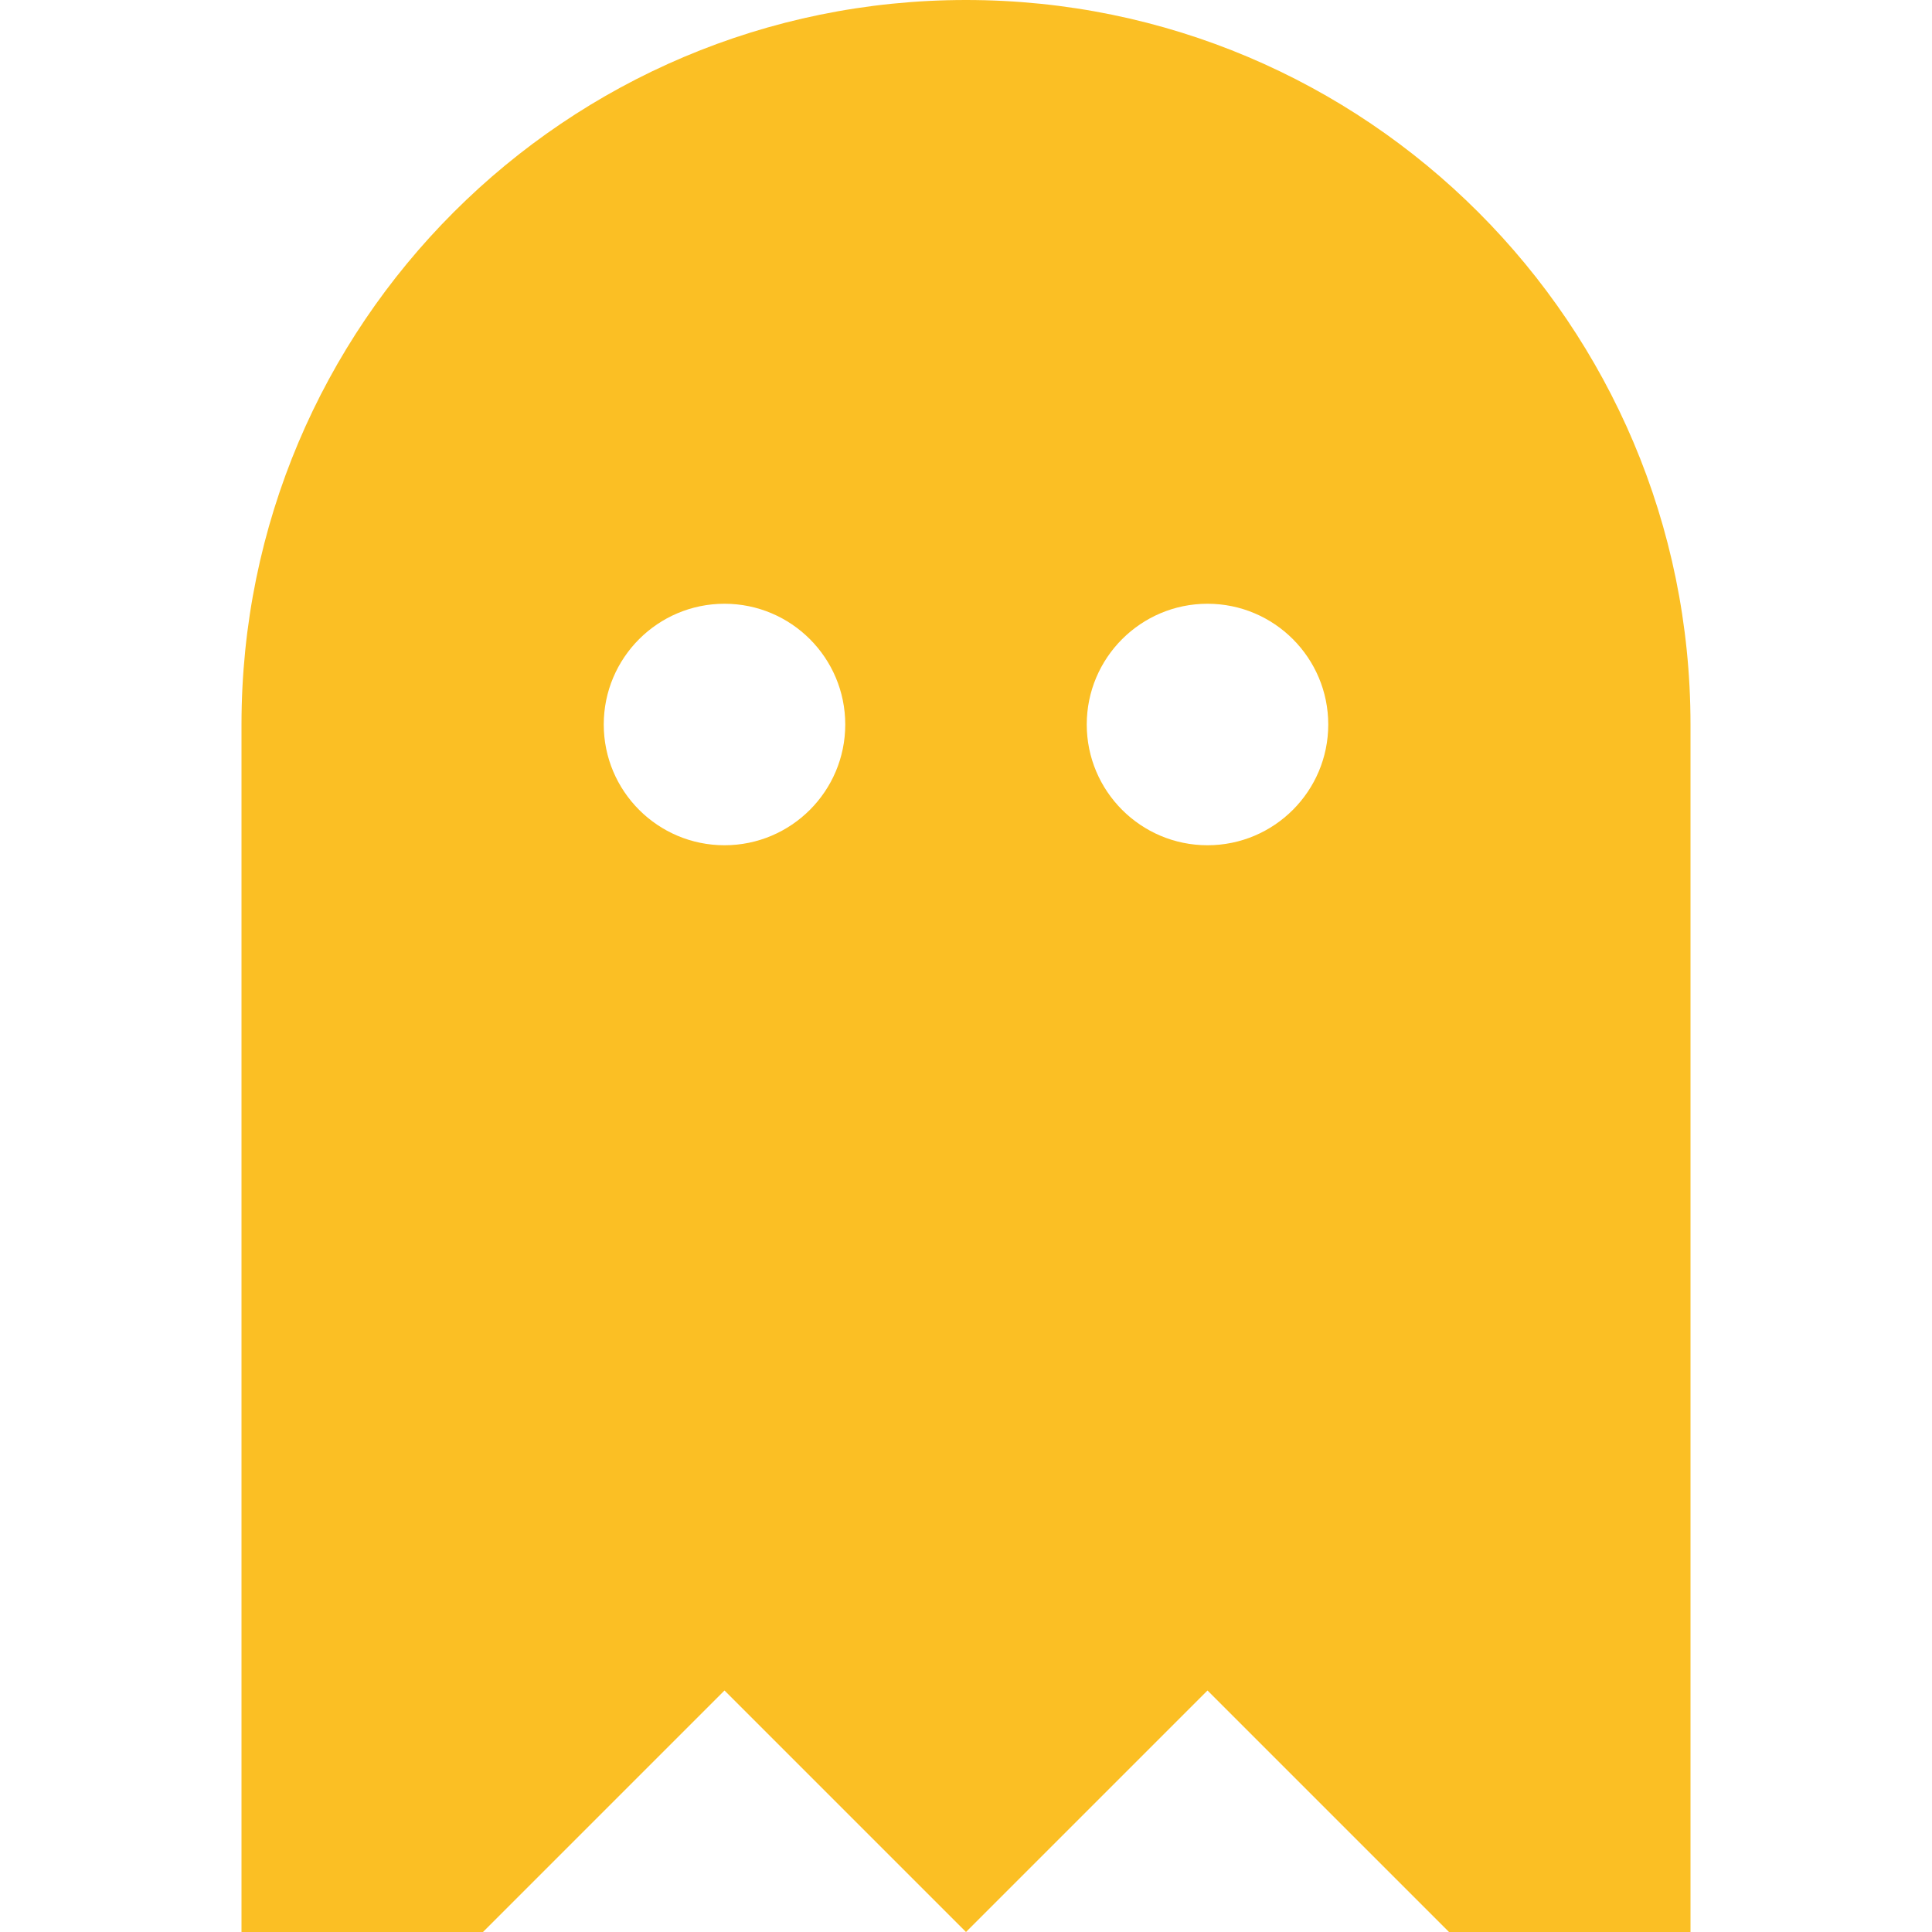
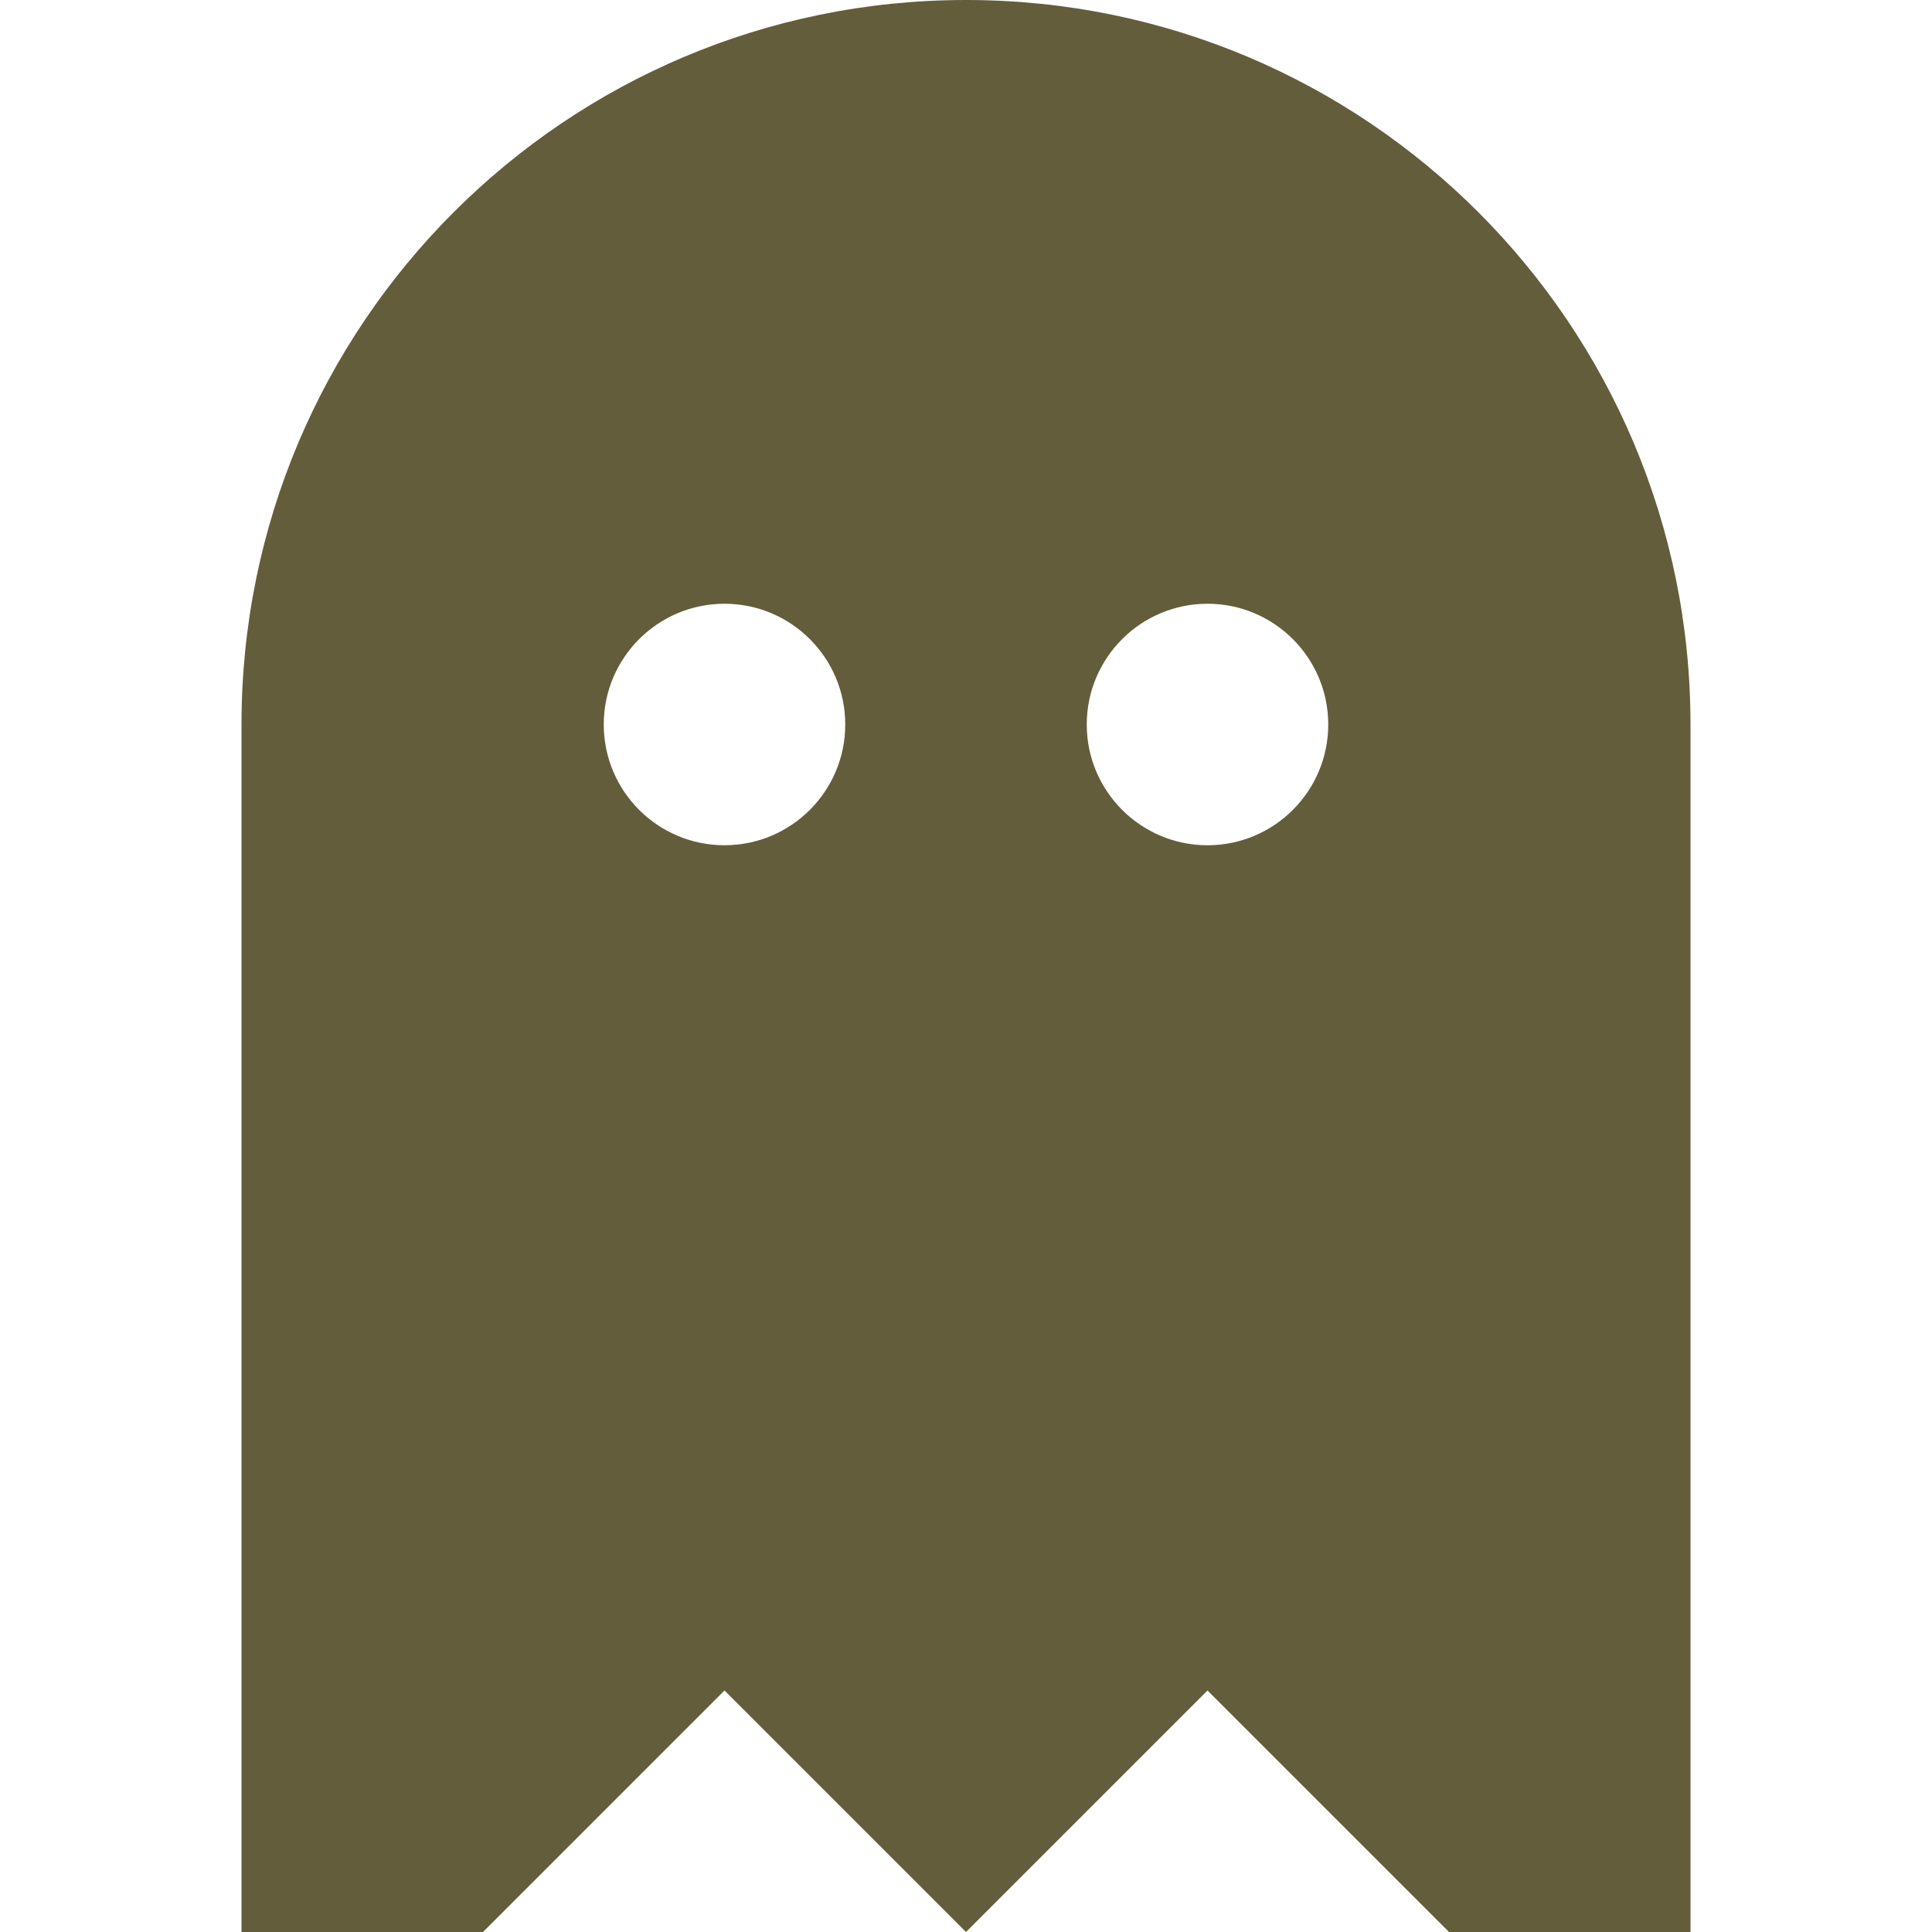
<svg xmlns="http://www.w3.org/2000/svg" width="800px" height="800px" viewBox="0 0 16 16" fill="none">
-   <path fill-rule="evenodd" clip-rule="evenodd" d="M2 6C2 2.686 4.686 0 8 0C11.314 0 14 2.686 14 6V16H12L10 14L8 16L6 14L4 16H2V6ZM7 6C7 6.552 6.552 7 6 7C5.448 7 5 6.552 5 6C5 5.448 5.448 5 6 5C6.552 5 7 5.448 7 6ZM10 7C10.552 7 11 6.552 11 6C11 5.448 10.552 5 10 5C9.448 5 9 5.448 9 6C9 6.552 9.448 7 10 7Z" fill="#fbbf24" />
+   <path fill-rule="evenodd" clip-rule="evenodd" d="M2 6C2 2.686 4.686 0 8 0C11.314 0 14 2.686 14 6V16H12L10 14L8 16L6 14L4 16H2V6ZM7 6C7 6.552 6.552 7 6 7C5.448 7 5 6.552 5 6C5 5.448 5.448 5 6 5C6.552 5 7 5.448 7 6ZM10 7C10.552 7 11 6.552 11 6C11 5.448 10.552 5 10 5C9.448 5 9 5.448 9 6C9 6.552 9.448 7 10 7Z" fill="#645d3b" />
</svg>
